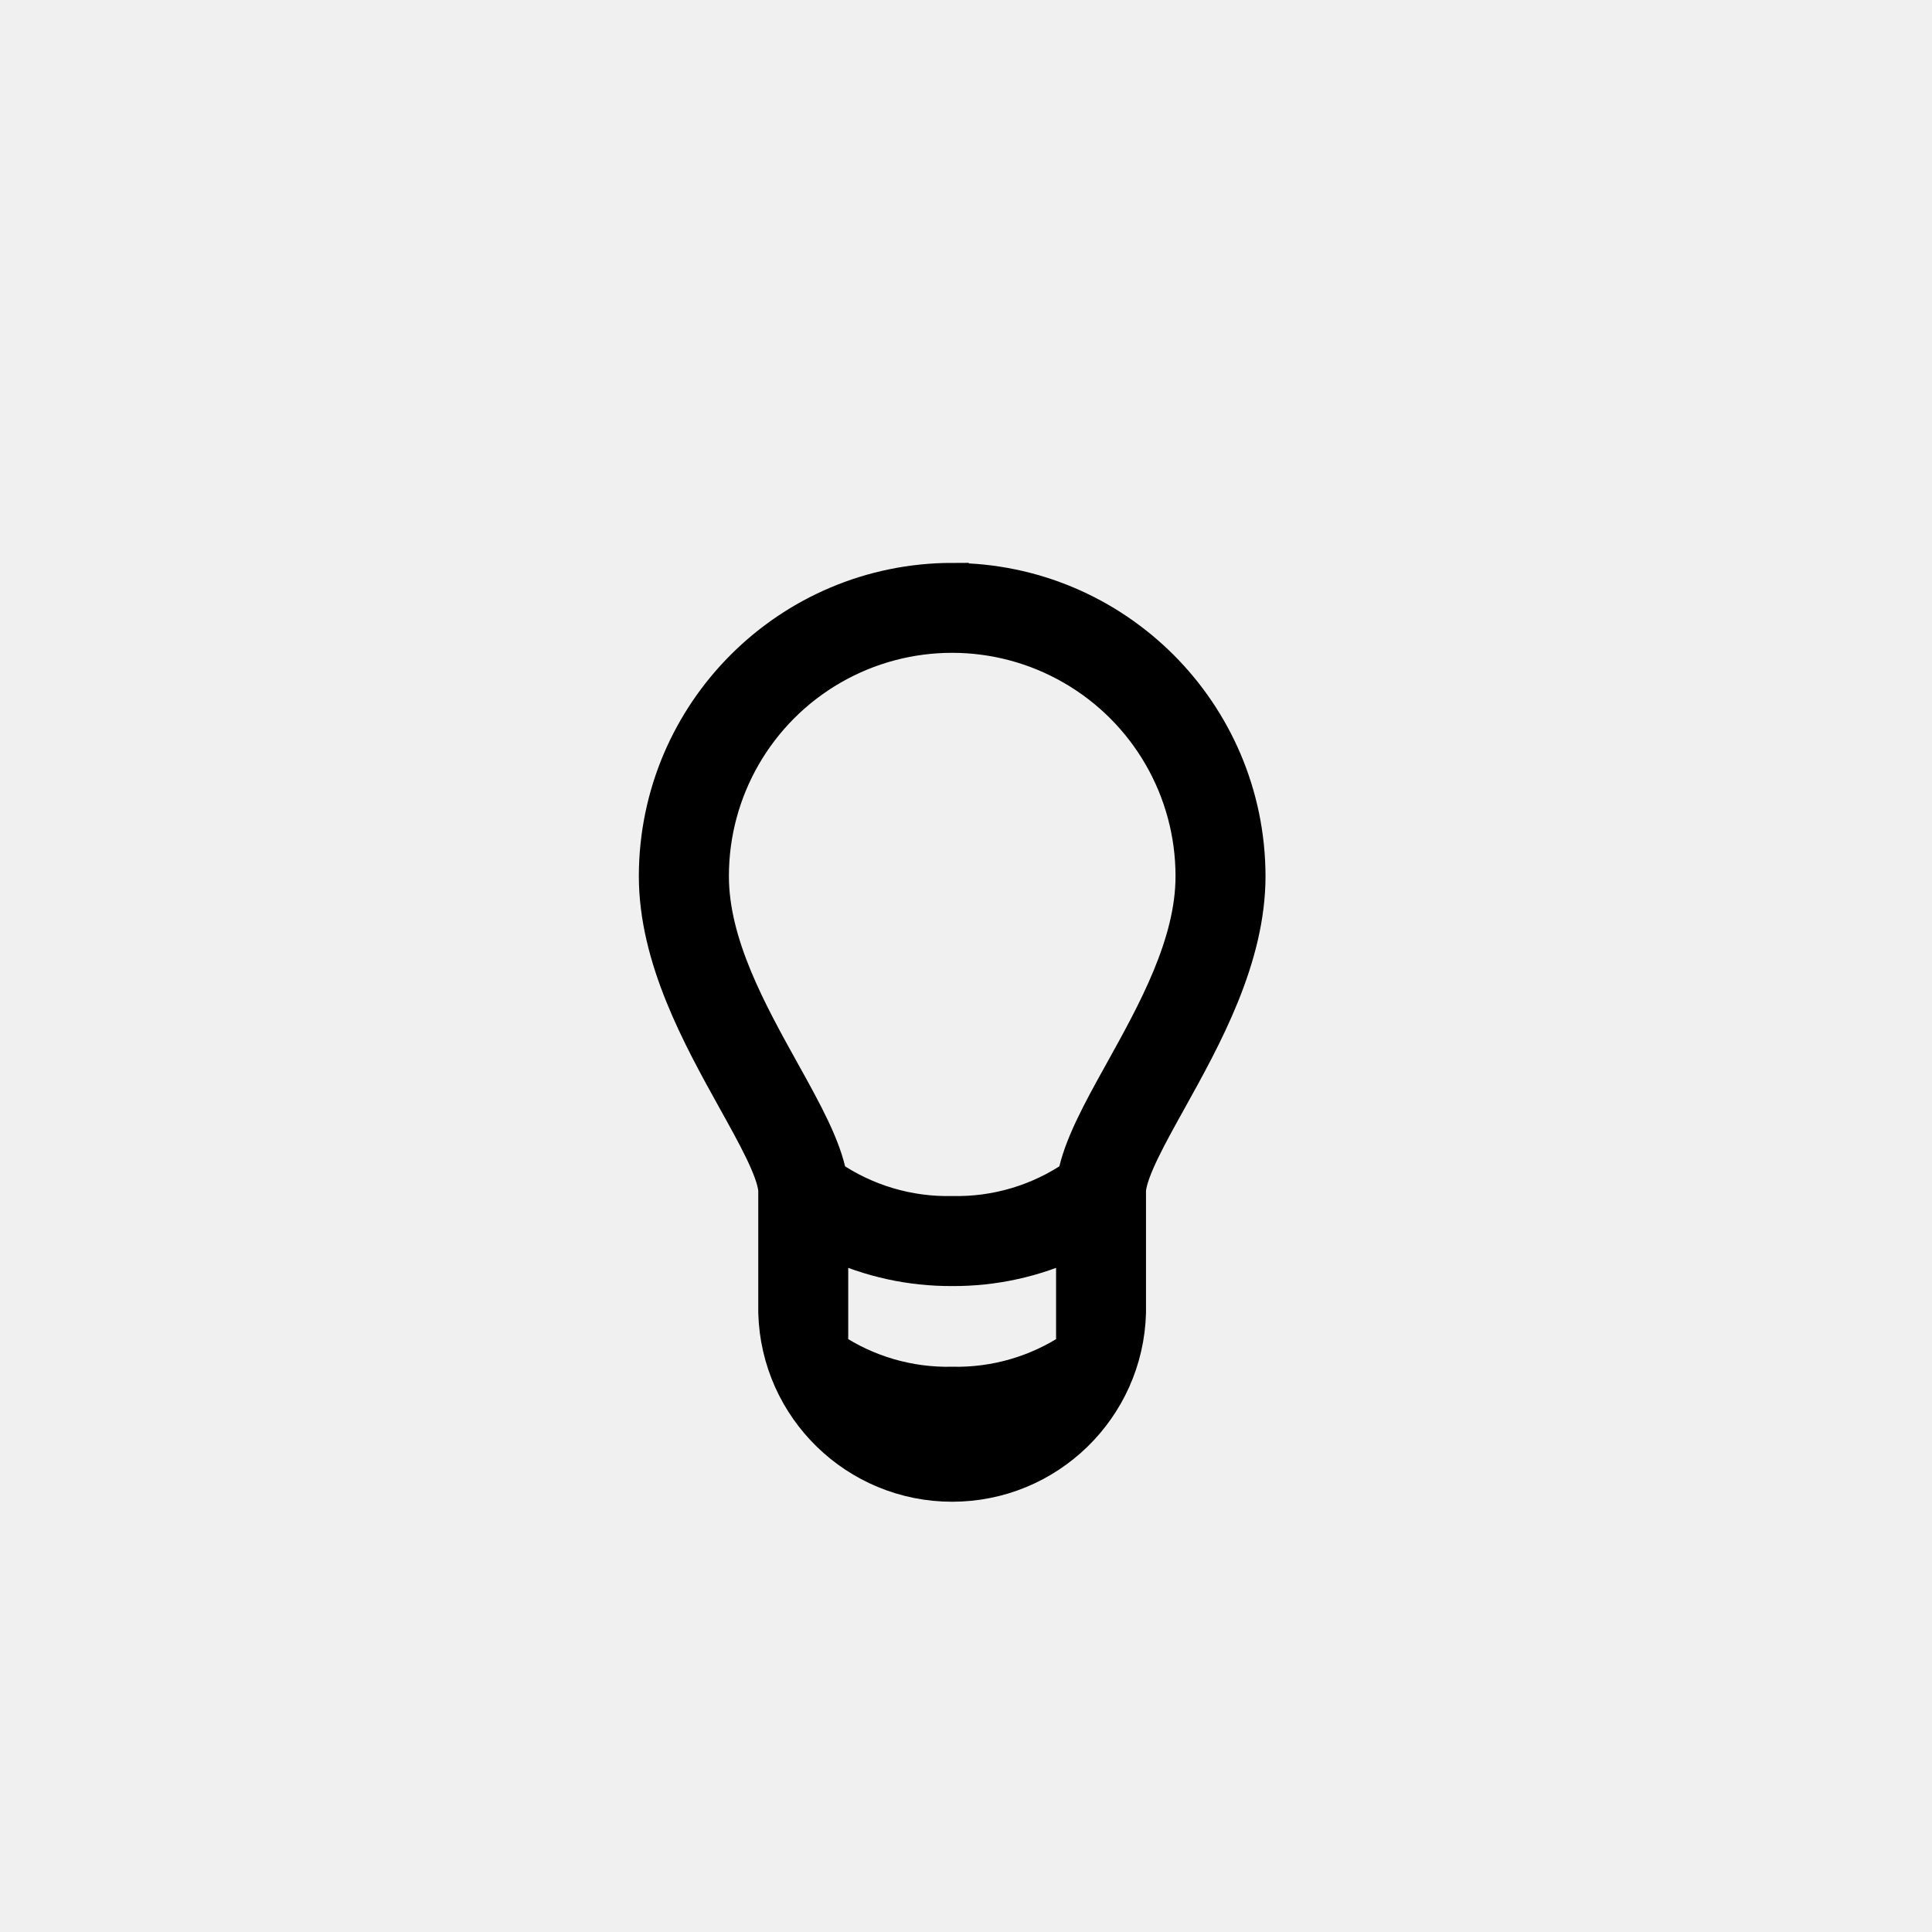
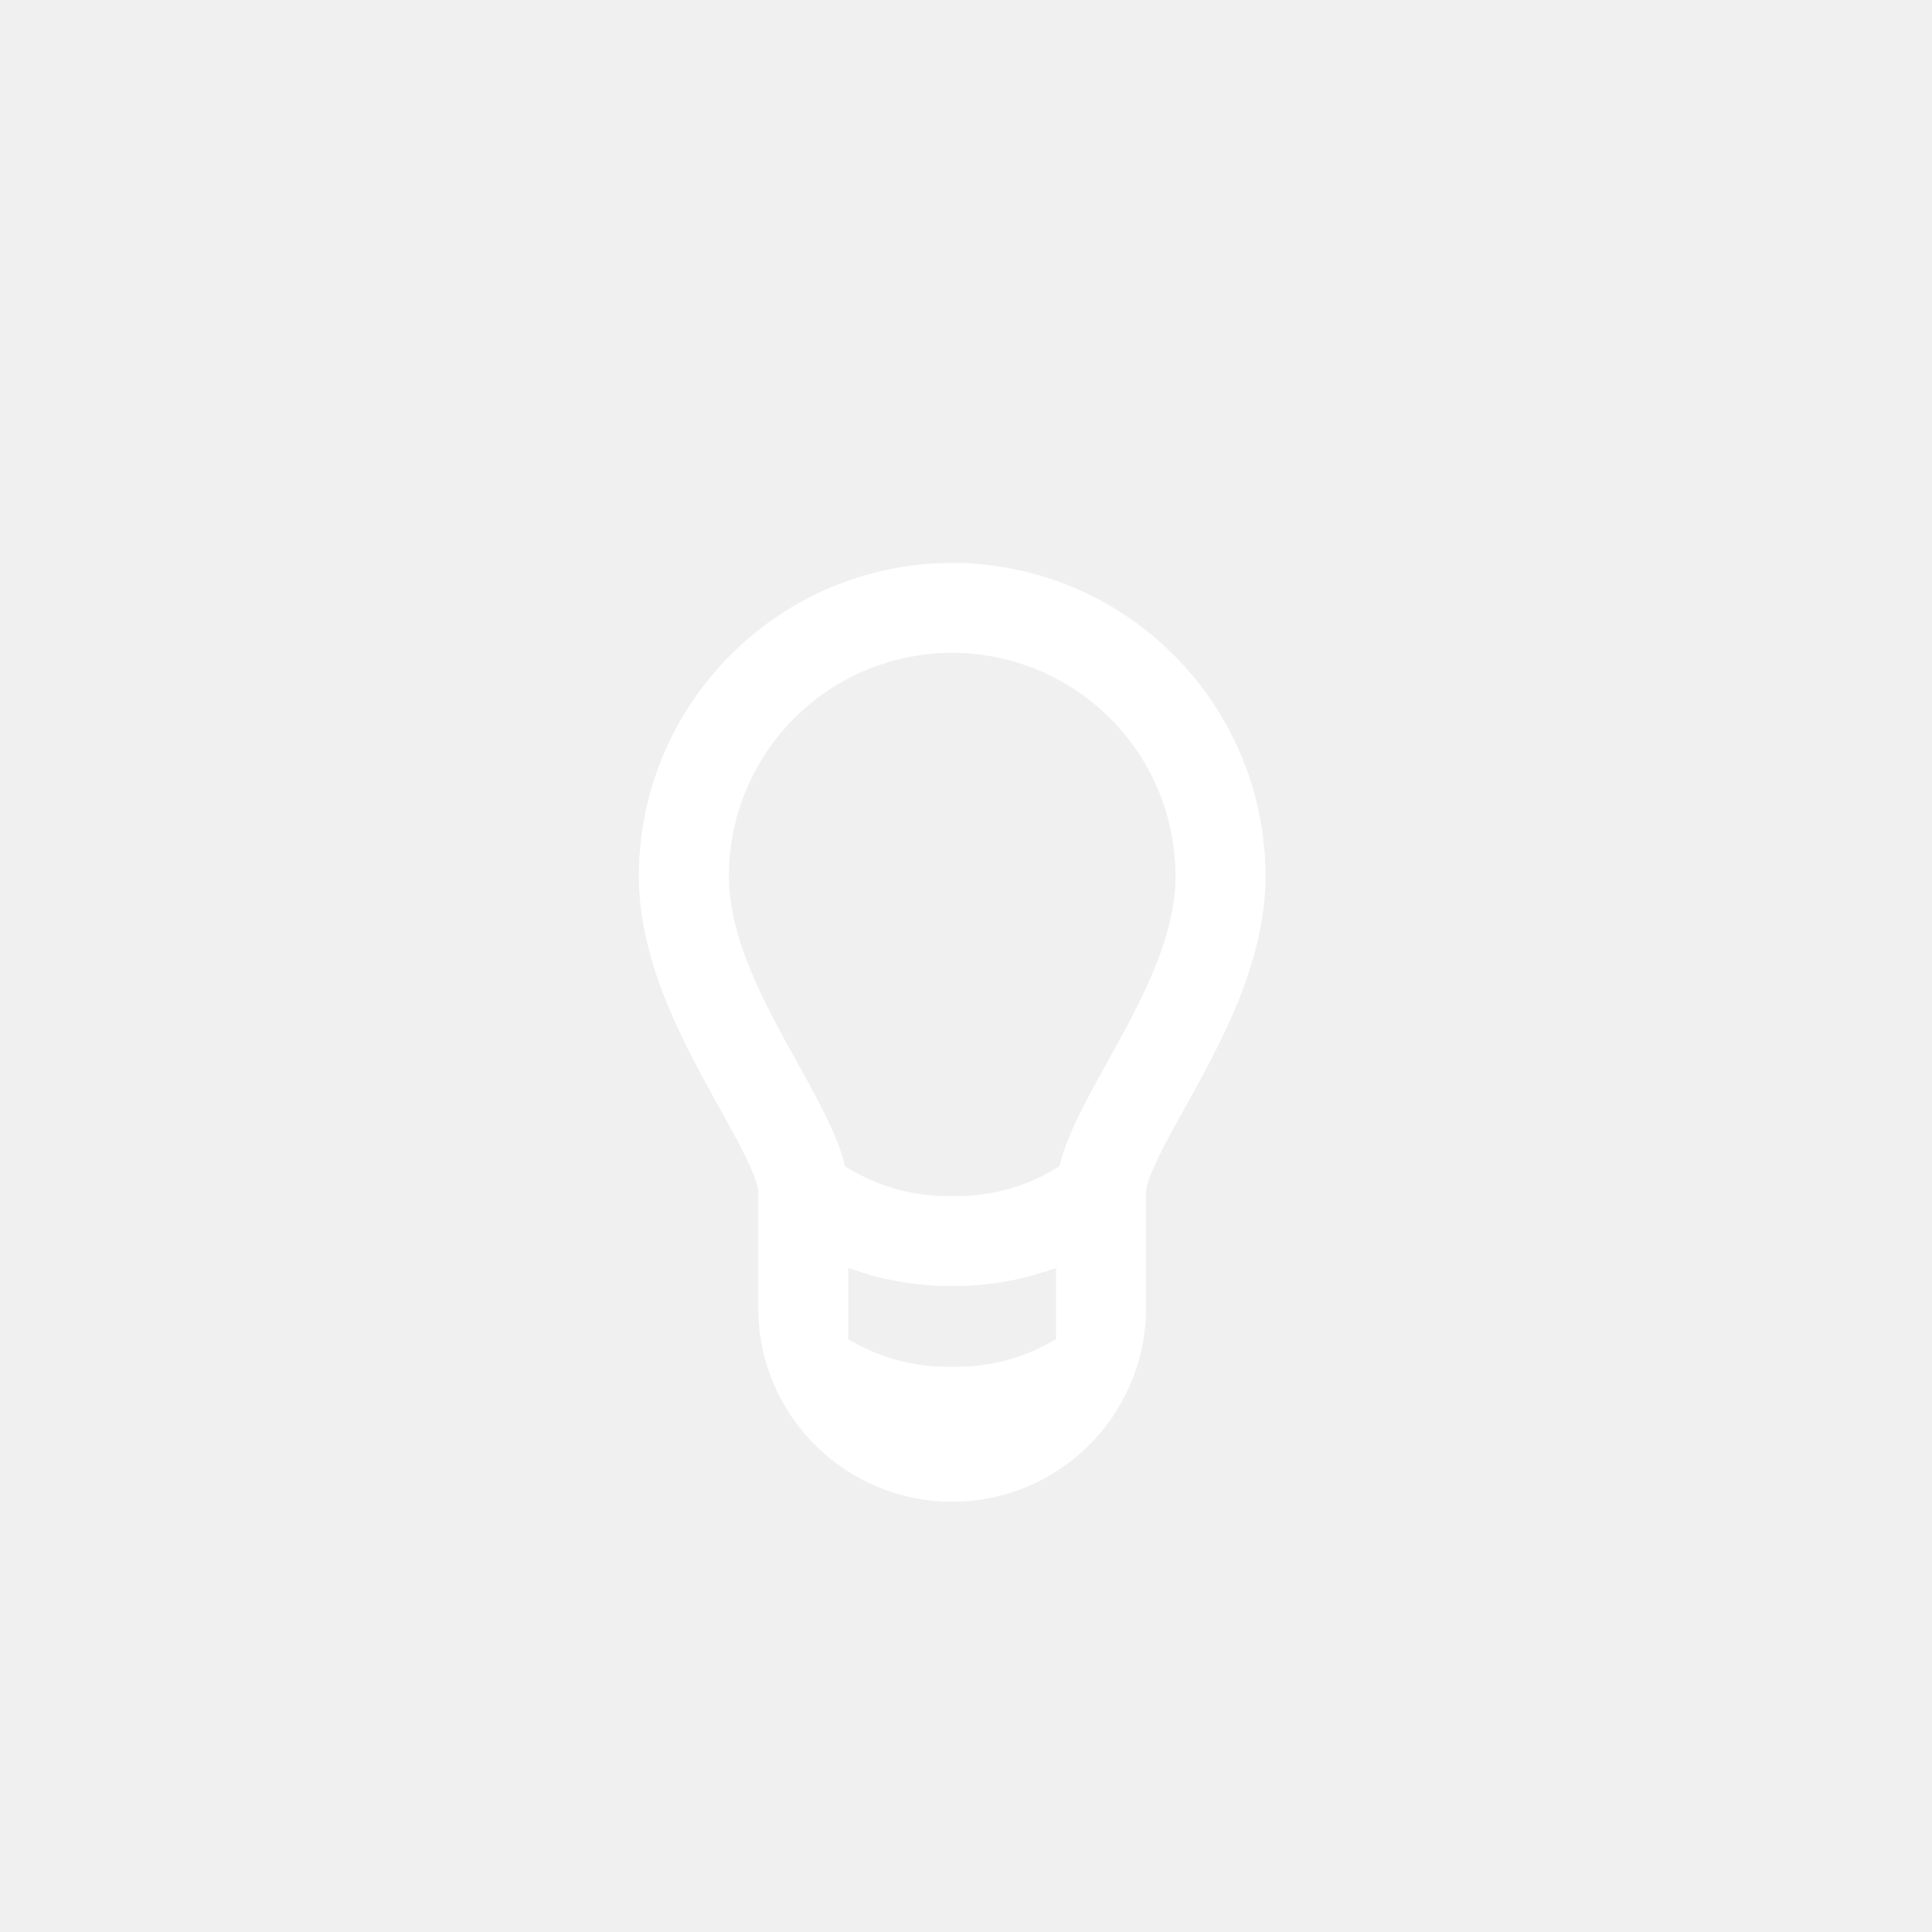
<svg xmlns="http://www.w3.org/2000/svg" width="100" height="100" viewBox="0 0 100 100" fill="none">
-   <path d="M49.283 29.997a15.376 15.376 0 0 0 -15.355 15.345c0 4.266 2.259 8.334 4.072 11.6 1.028 1.848 2 3.593 2.11 4.631v6.372a9.176 9.176 0 0 0 18.345 0v-6.372c0.11 -1.034 1.083 -2.779 2.11 -4.628 1.814 -3.266 4.076 -7.341 4.076 -11.6A15.383 15.383 0 0 0 49.283 30Zm0 35.707a14.483 14.483 0 0 0 6.241 -1.372v5.455a10.8 10.8 0 0 1 -6.241 1.817 10.797 10.797 0 0 1 -6.241 -1.817v-5.455c1.955 0.917 4.086 1.383 6.241 1.372ZM58 55.517c-1.131 2.034 -2.107 3.824 -2.4 5.379a10.766 10.766 0 0 1 -6.31 1.872 10.766 10.766 0 0 1 -6.317 -1.872c-0.286 -1.548 -1.269 -3.338 -2.4 -5.372 -1.738 -3.128 -3.707 -6.662 -3.707 -10.172a12.414 12.414 0 0 1 18.631 -10.755 12.414 12.414 0 0 1 6.21 10.759c0 3.497 -1.969 7.034 -3.707 10.162Z" fill="#000000" stroke="#000000" stroke-width="1.724" />
+   <path d="M49.283 29.997a15.376 15.376 0 0 0 -15.355 15.345c0 4.266 2.259 8.334 4.072 11.6 1.028 1.848 2 3.593 2.11 4.631v6.372a9.176 9.176 0 0 0 18.345 0v-6.372c0.11 -1.034 1.083 -2.779 2.11 -4.628 1.814 -3.266 4.076 -7.341 4.076 -11.6A15.383 15.383 0 0 0 49.283 30Zm0 35.707a14.483 14.483 0 0 0 6.241 -1.372v5.455a10.8 10.8 0 0 1 -6.241 1.817 10.797 10.797 0 0 1 -6.241 -1.817v-5.455c1.955 0.917 4.086 1.383 6.241 1.372ZM58 55.517c-1.131 2.034 -2.107 3.824 -2.4 5.379a10.766 10.766 0 0 1 -6.31 1.872 10.766 10.766 0 0 1 -6.317 -1.872c-0.286 -1.548 -1.269 -3.338 -2.4 -5.372 -1.738 -3.128 -3.707 -6.662 -3.707 -10.172a12.414 12.414 0 0 1 18.631 -10.755 12.414 12.414 0 0 1 6.21 10.759c0 3.497 -1.969 7.034 -3.707 10.162Z" fill="#FFFFFF" stroke="#FFFFFF" stroke-width="1.724" />
</svg>
